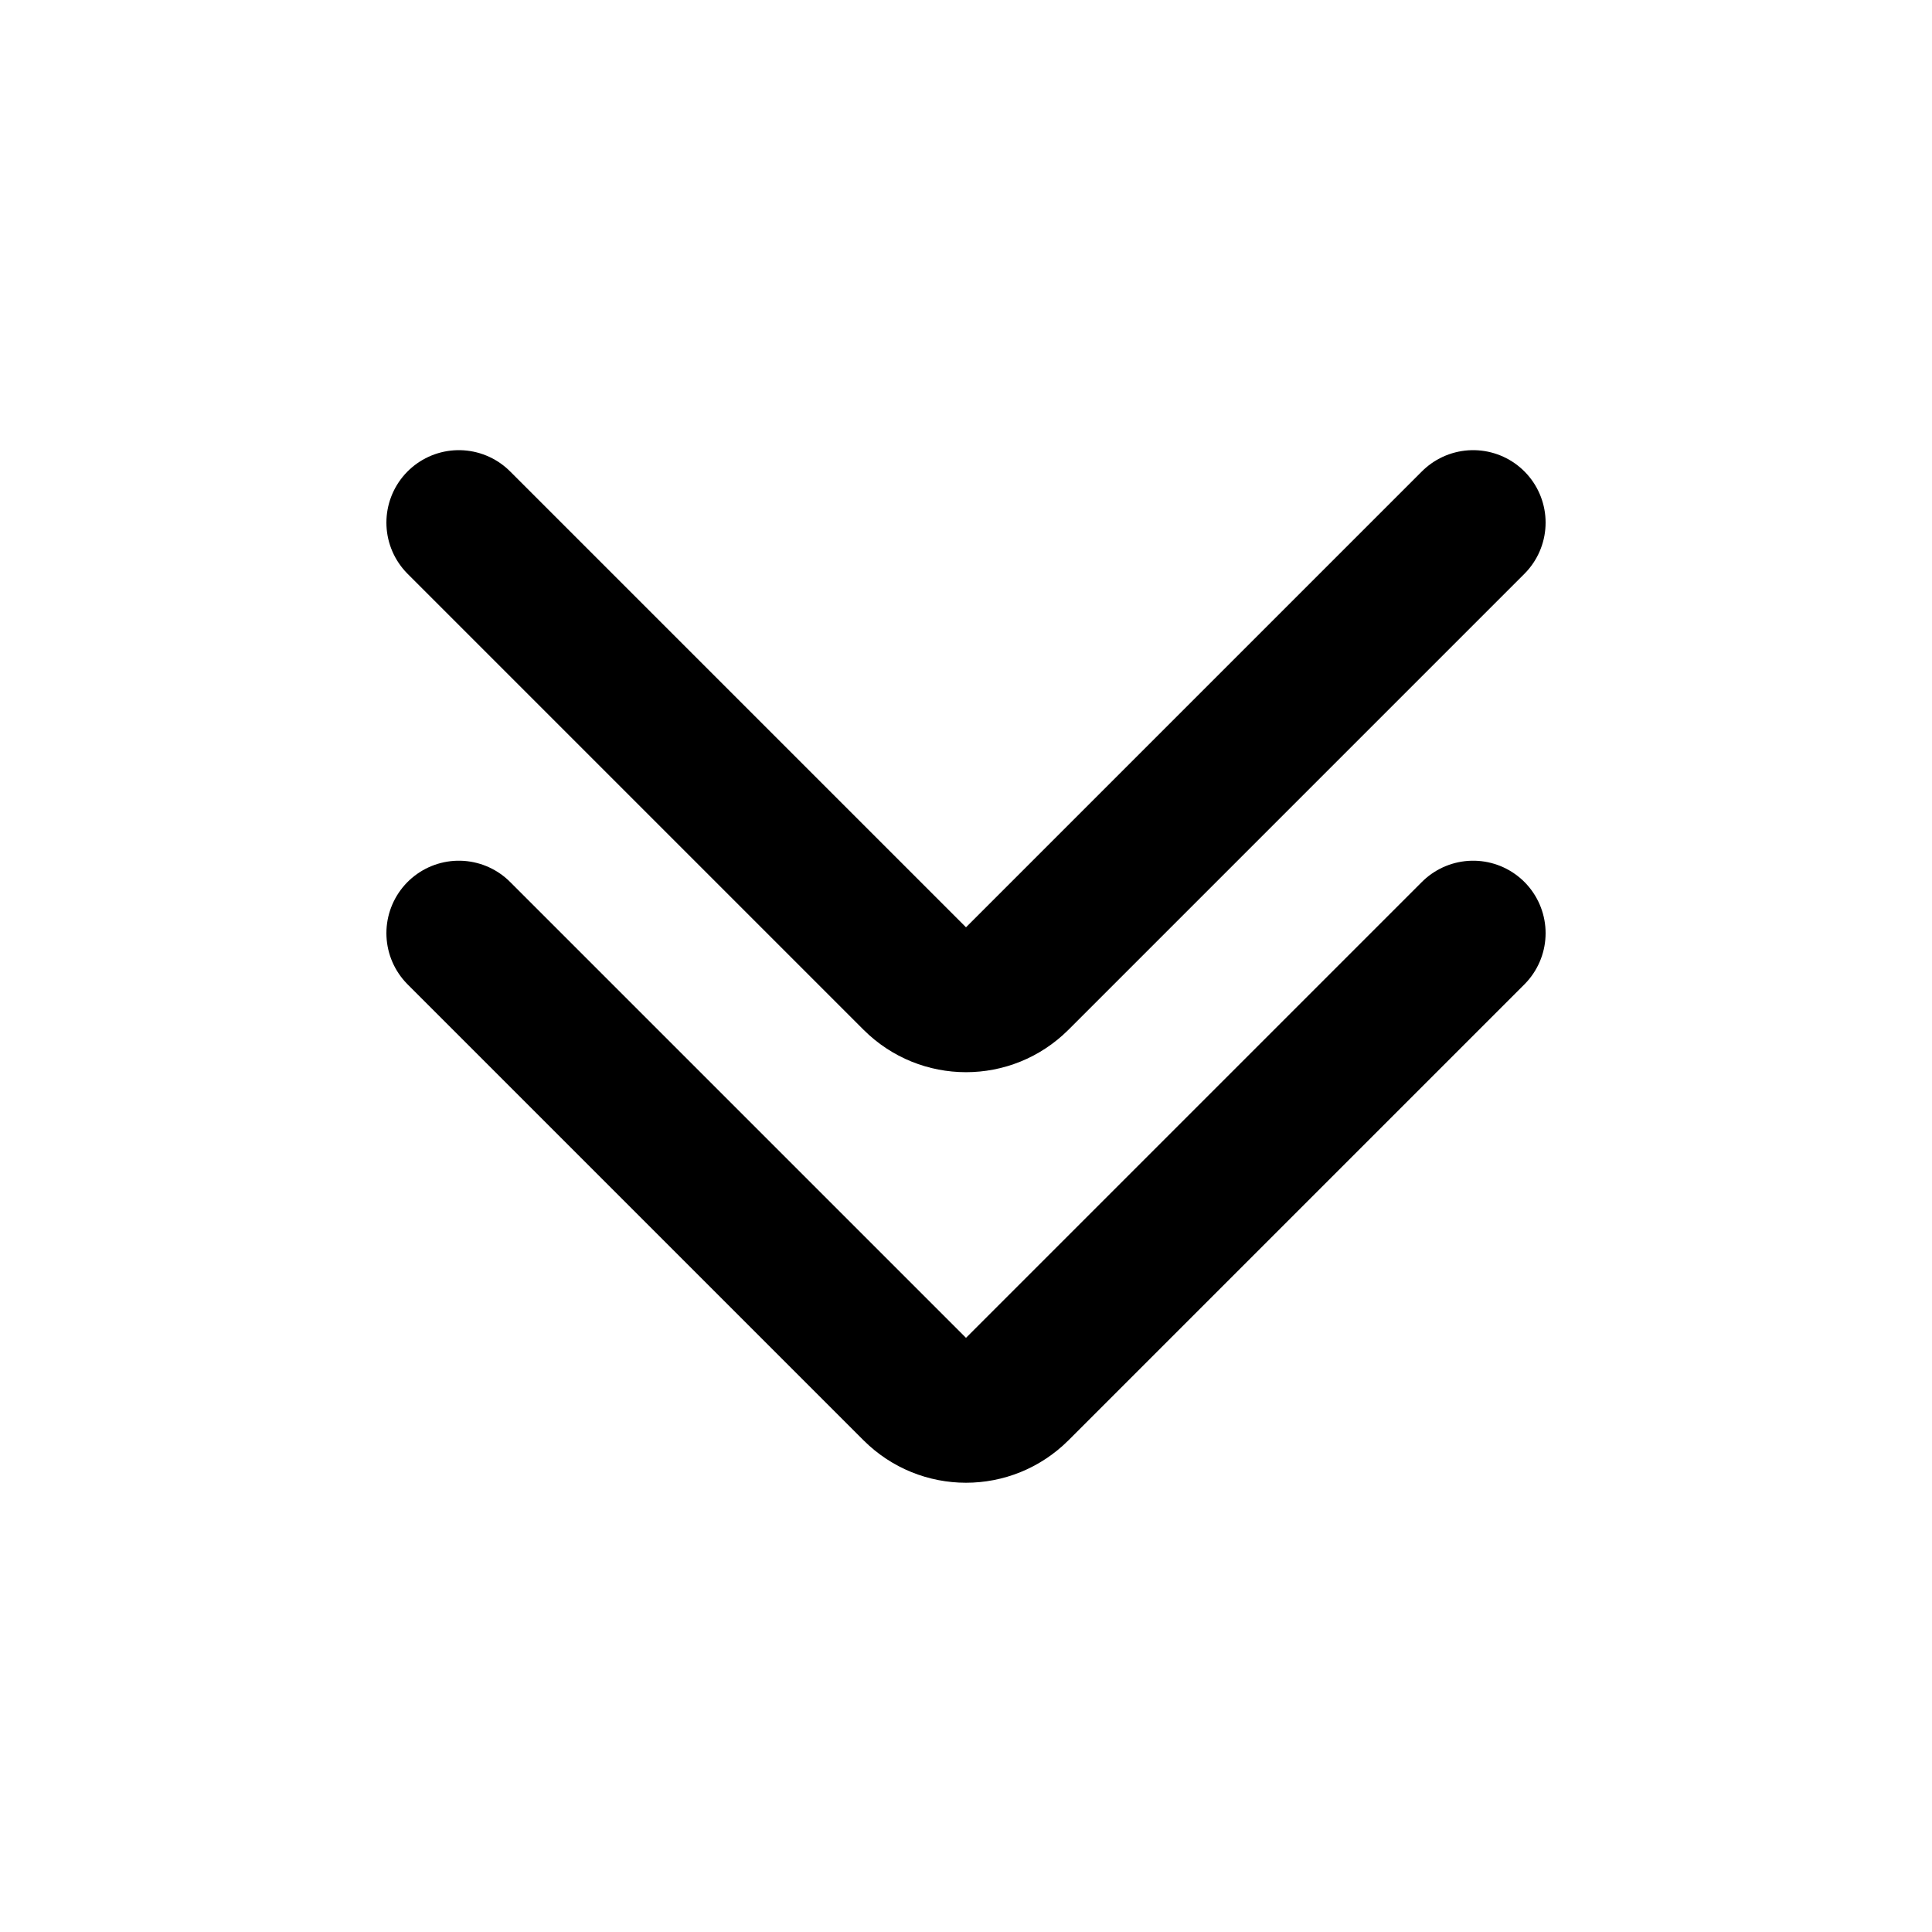
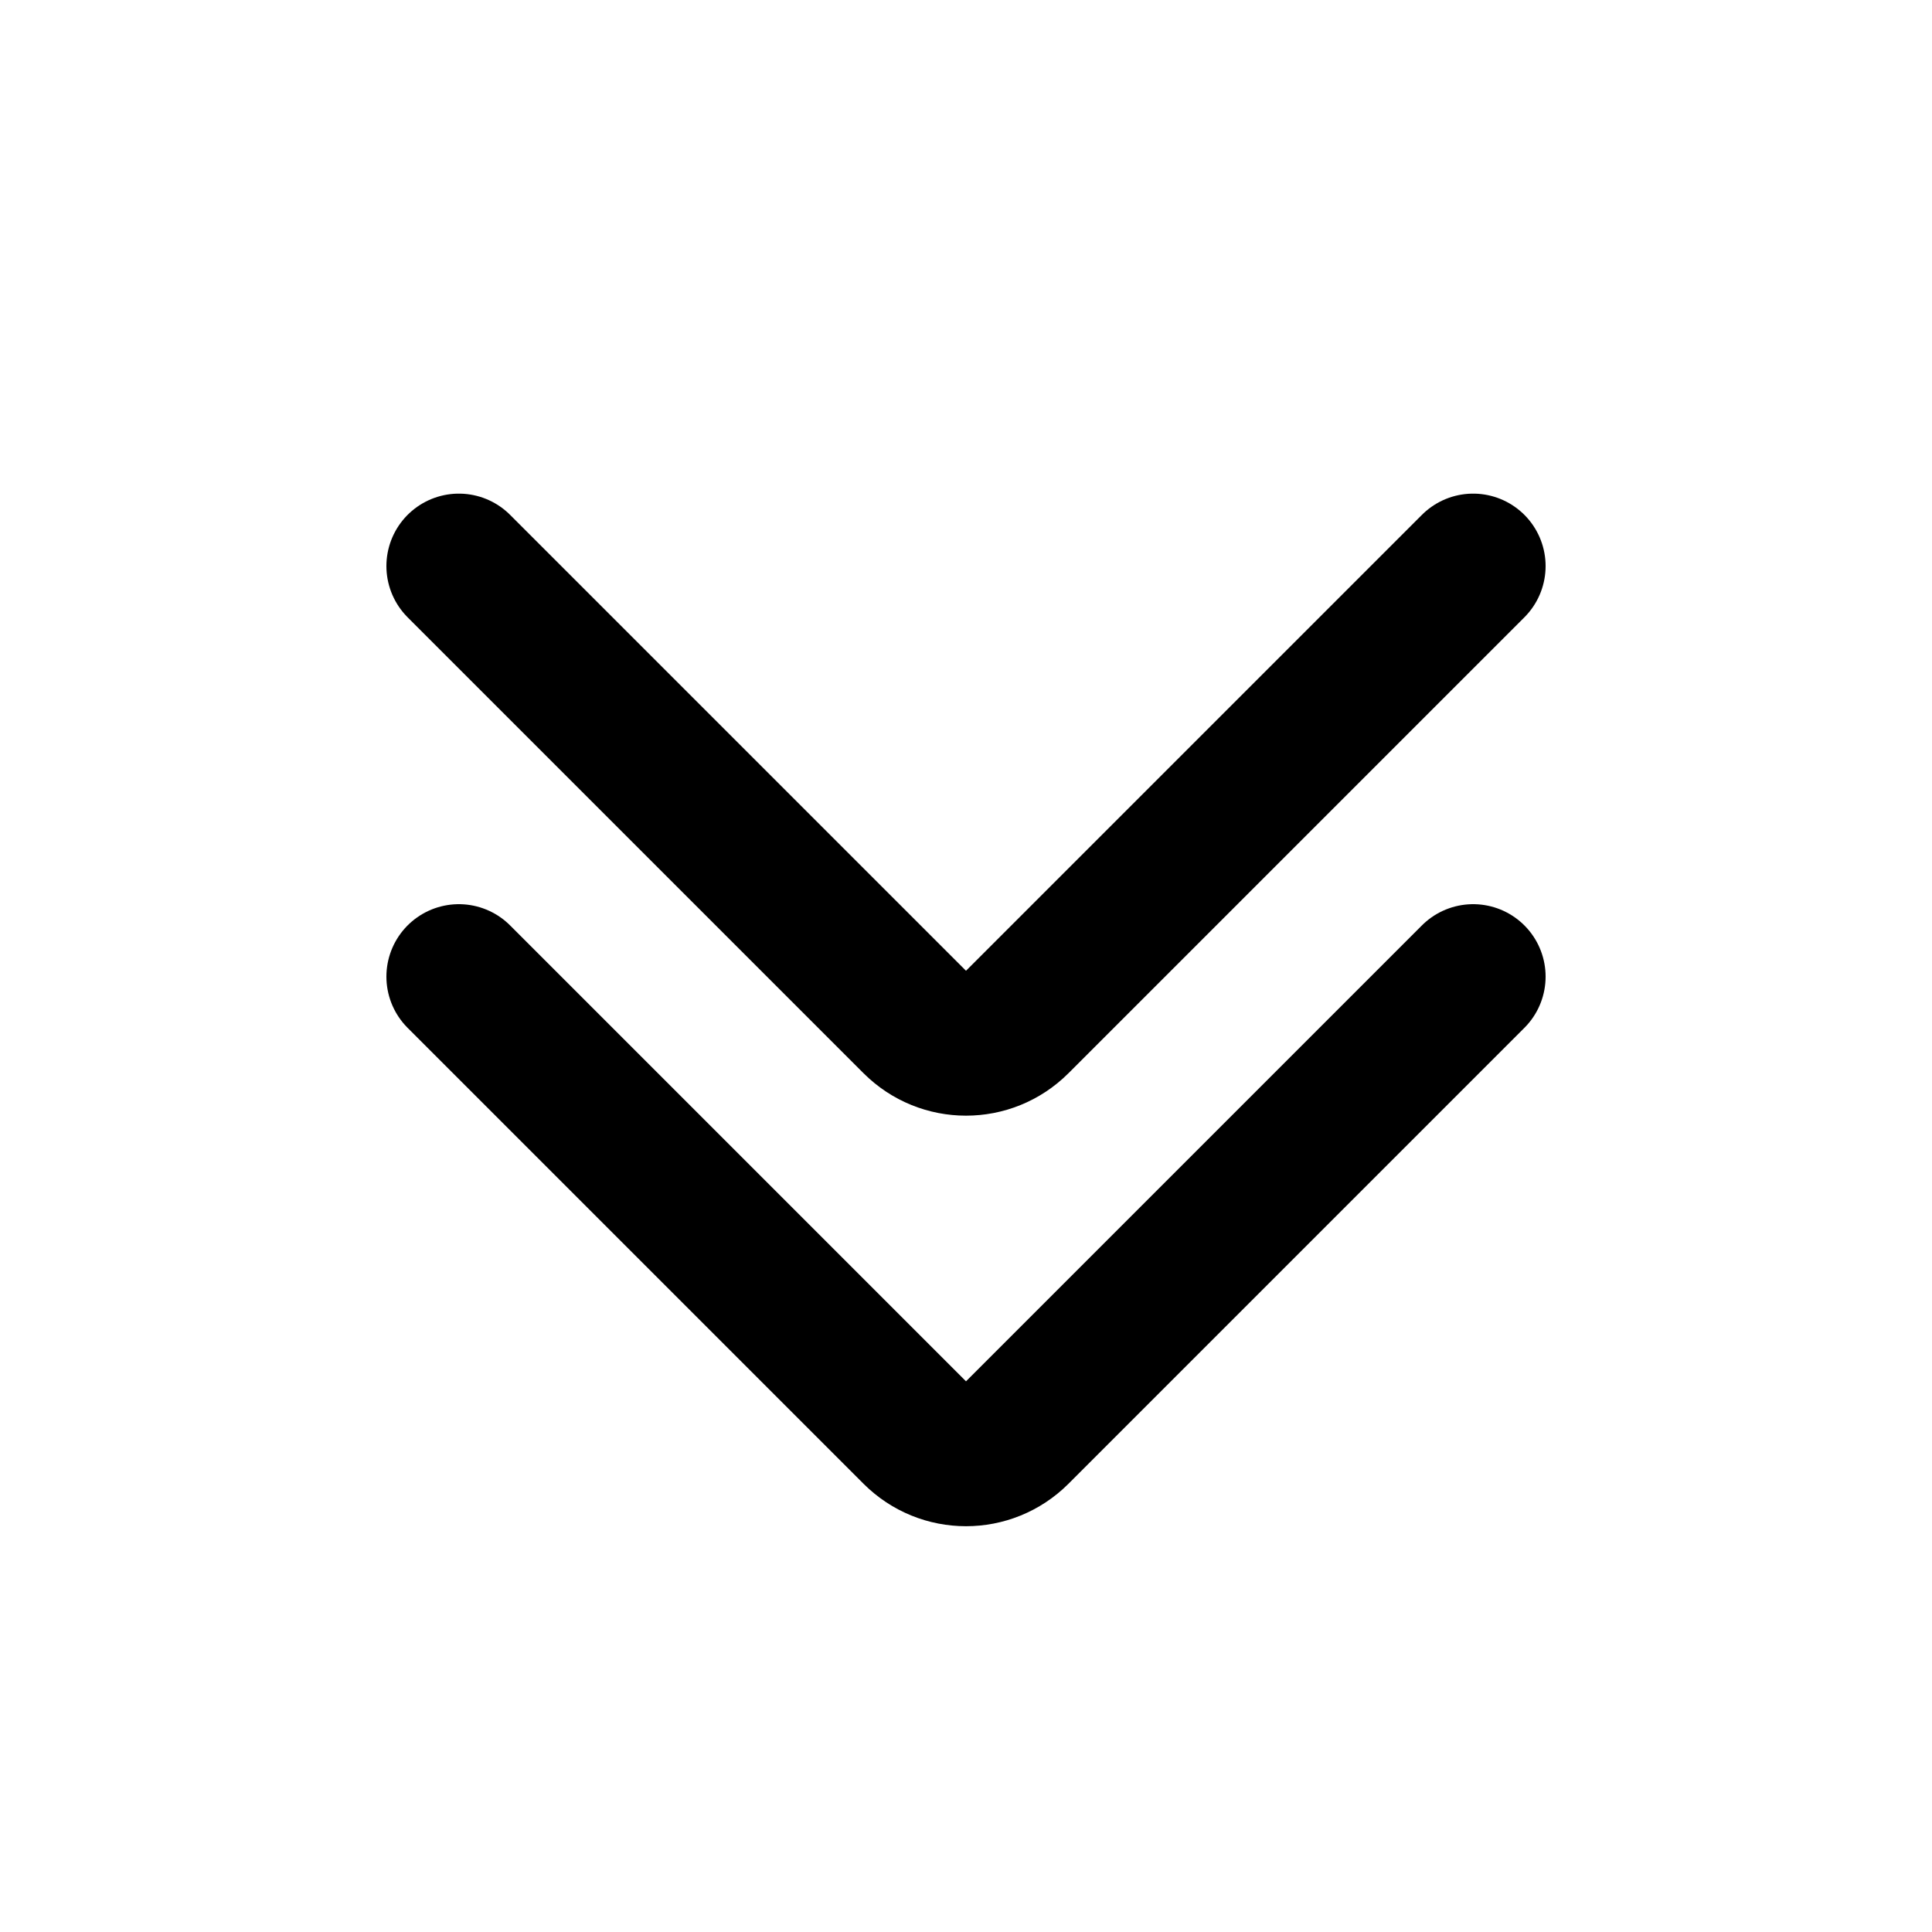
<svg xmlns="http://www.w3.org/2000/svg" viewBox="0 0 20 20" fill="none" stroke="currentColor" stroke-width="1.5" stroke-linecap="round" stroke-linejoin="round">
-   <path d="M4.75 5.41L9.47 10.13A0.75 0.75 0 0 0 10.53 10.13L15.25 5.41" />
-   <path d="M4.75 9.66L9.47 14.38A0.75 0.75 0 0 0 10.53 14.38L15.25 9.66" />
+   <path d="M4.75 5.86L9.47 10.58A0.75 0.75 0 0 0 10.53 10.58L15.25 5.86" />
+   <path d="M4.75 10.11L9.47 14.83A0.75 0.75 0 0 0 10.53 14.83L15.25 10.11" />
</svg>
